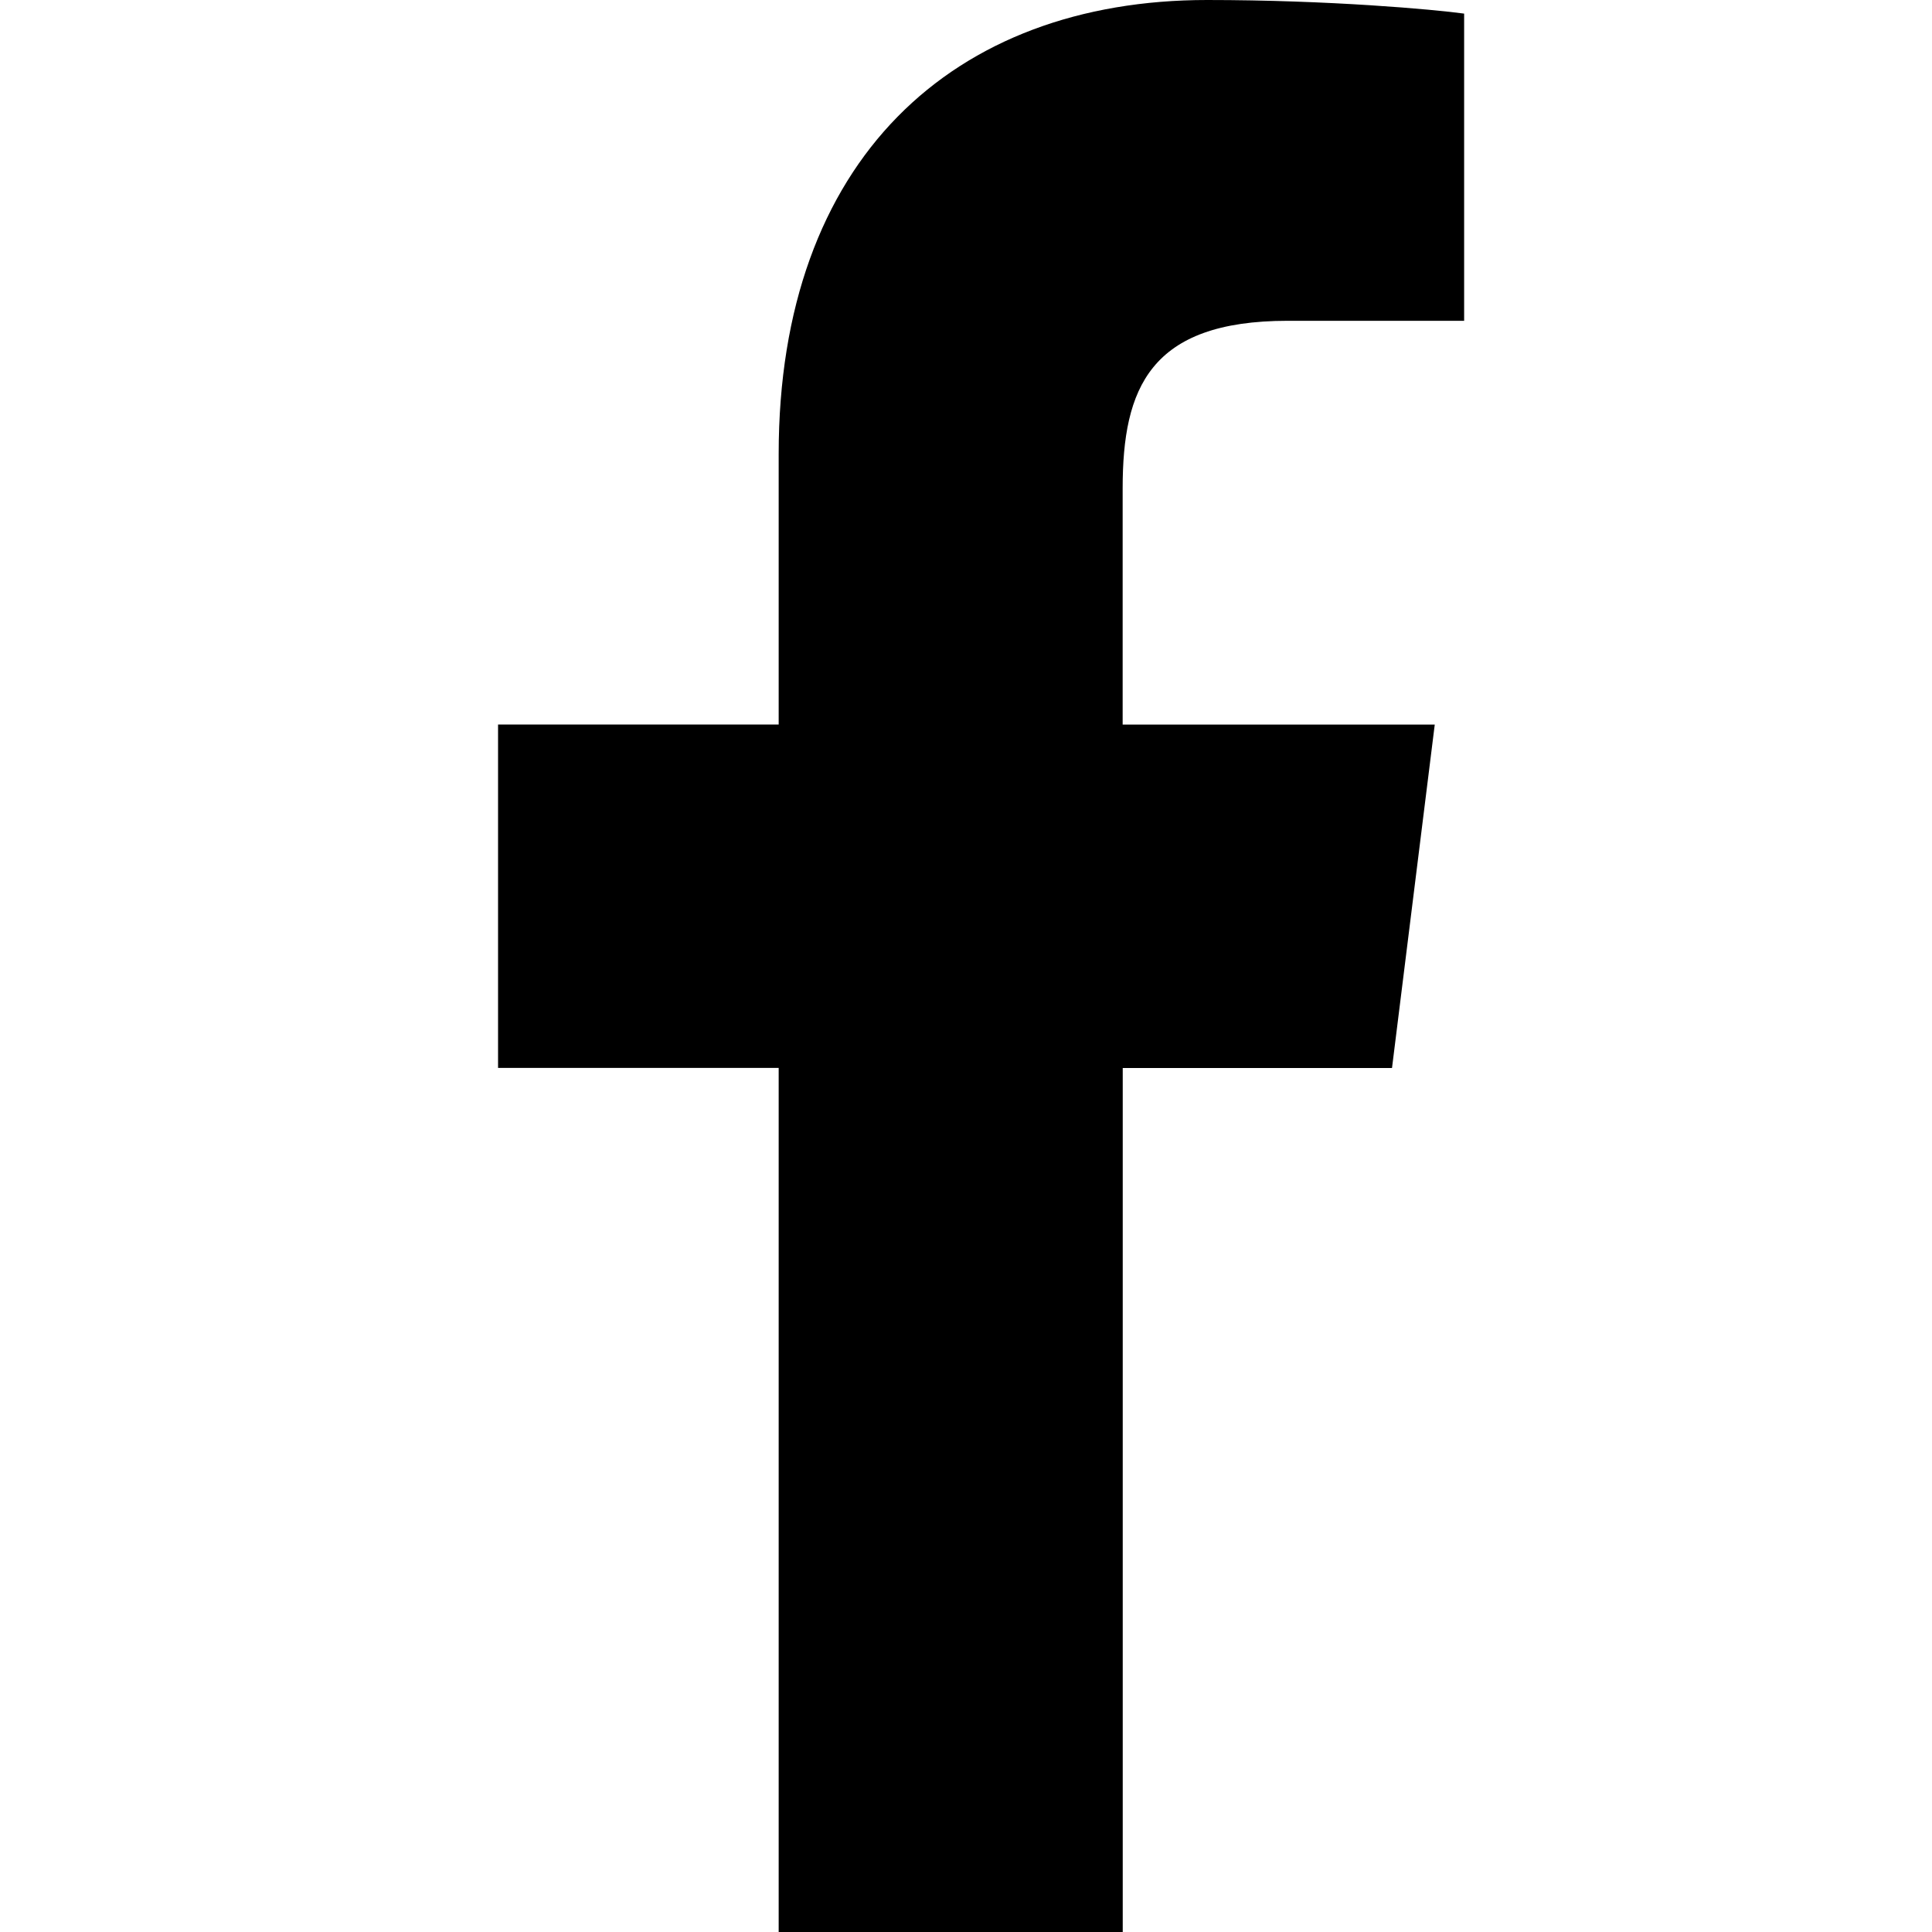
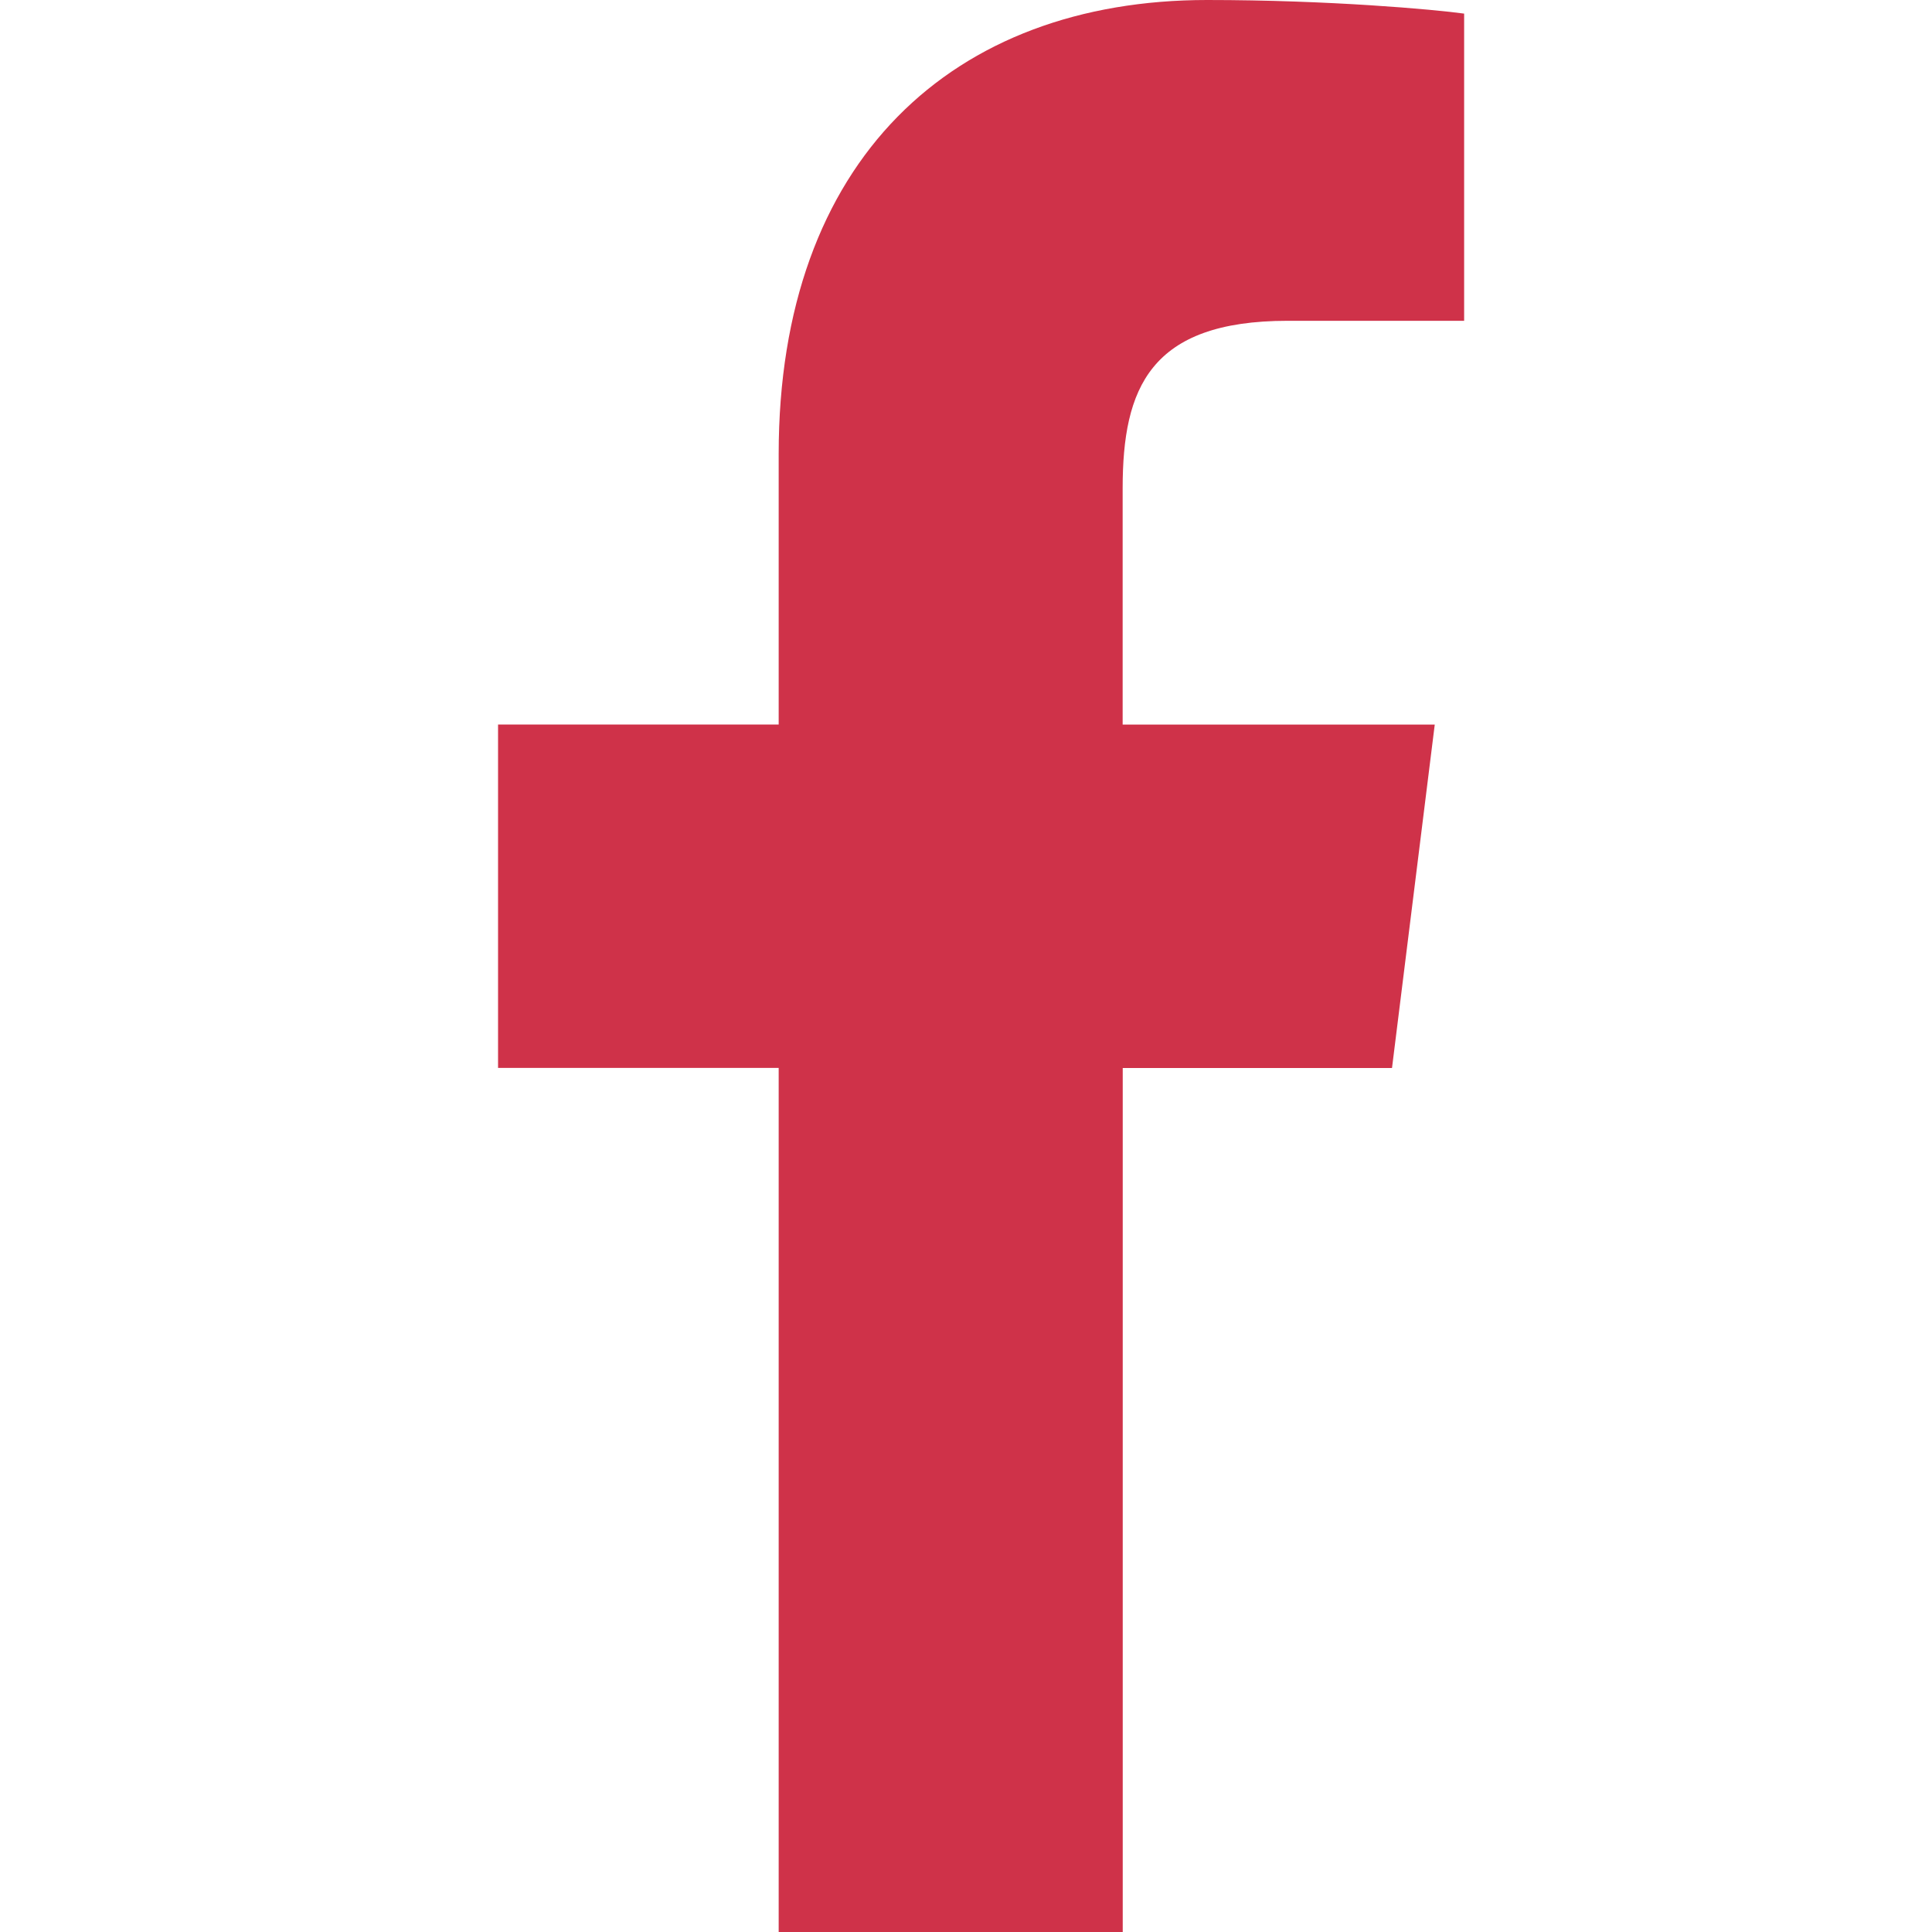
- <svg xmlns="http://www.w3.org/2000/svg" height="512" viewBox="0 0 24 24" width="512">
+ <svg xmlns="http://www.w3.org/2000/svg" fill="#cf3249" height="512" viewBox="0 0 24 24" width="512">
  <path d="M15.997 3.985h2.191V.169C17.81.117 16.51 0 14.996 0c-3.159 0-5.323 1.987-5.323 5.639V9H6.187v4.266h3.486V24h4.274V13.267h3.345l.531-4.266h-3.877V6.062c.001-1.233.333-2.077 2.051-2.077z" />
</svg>
